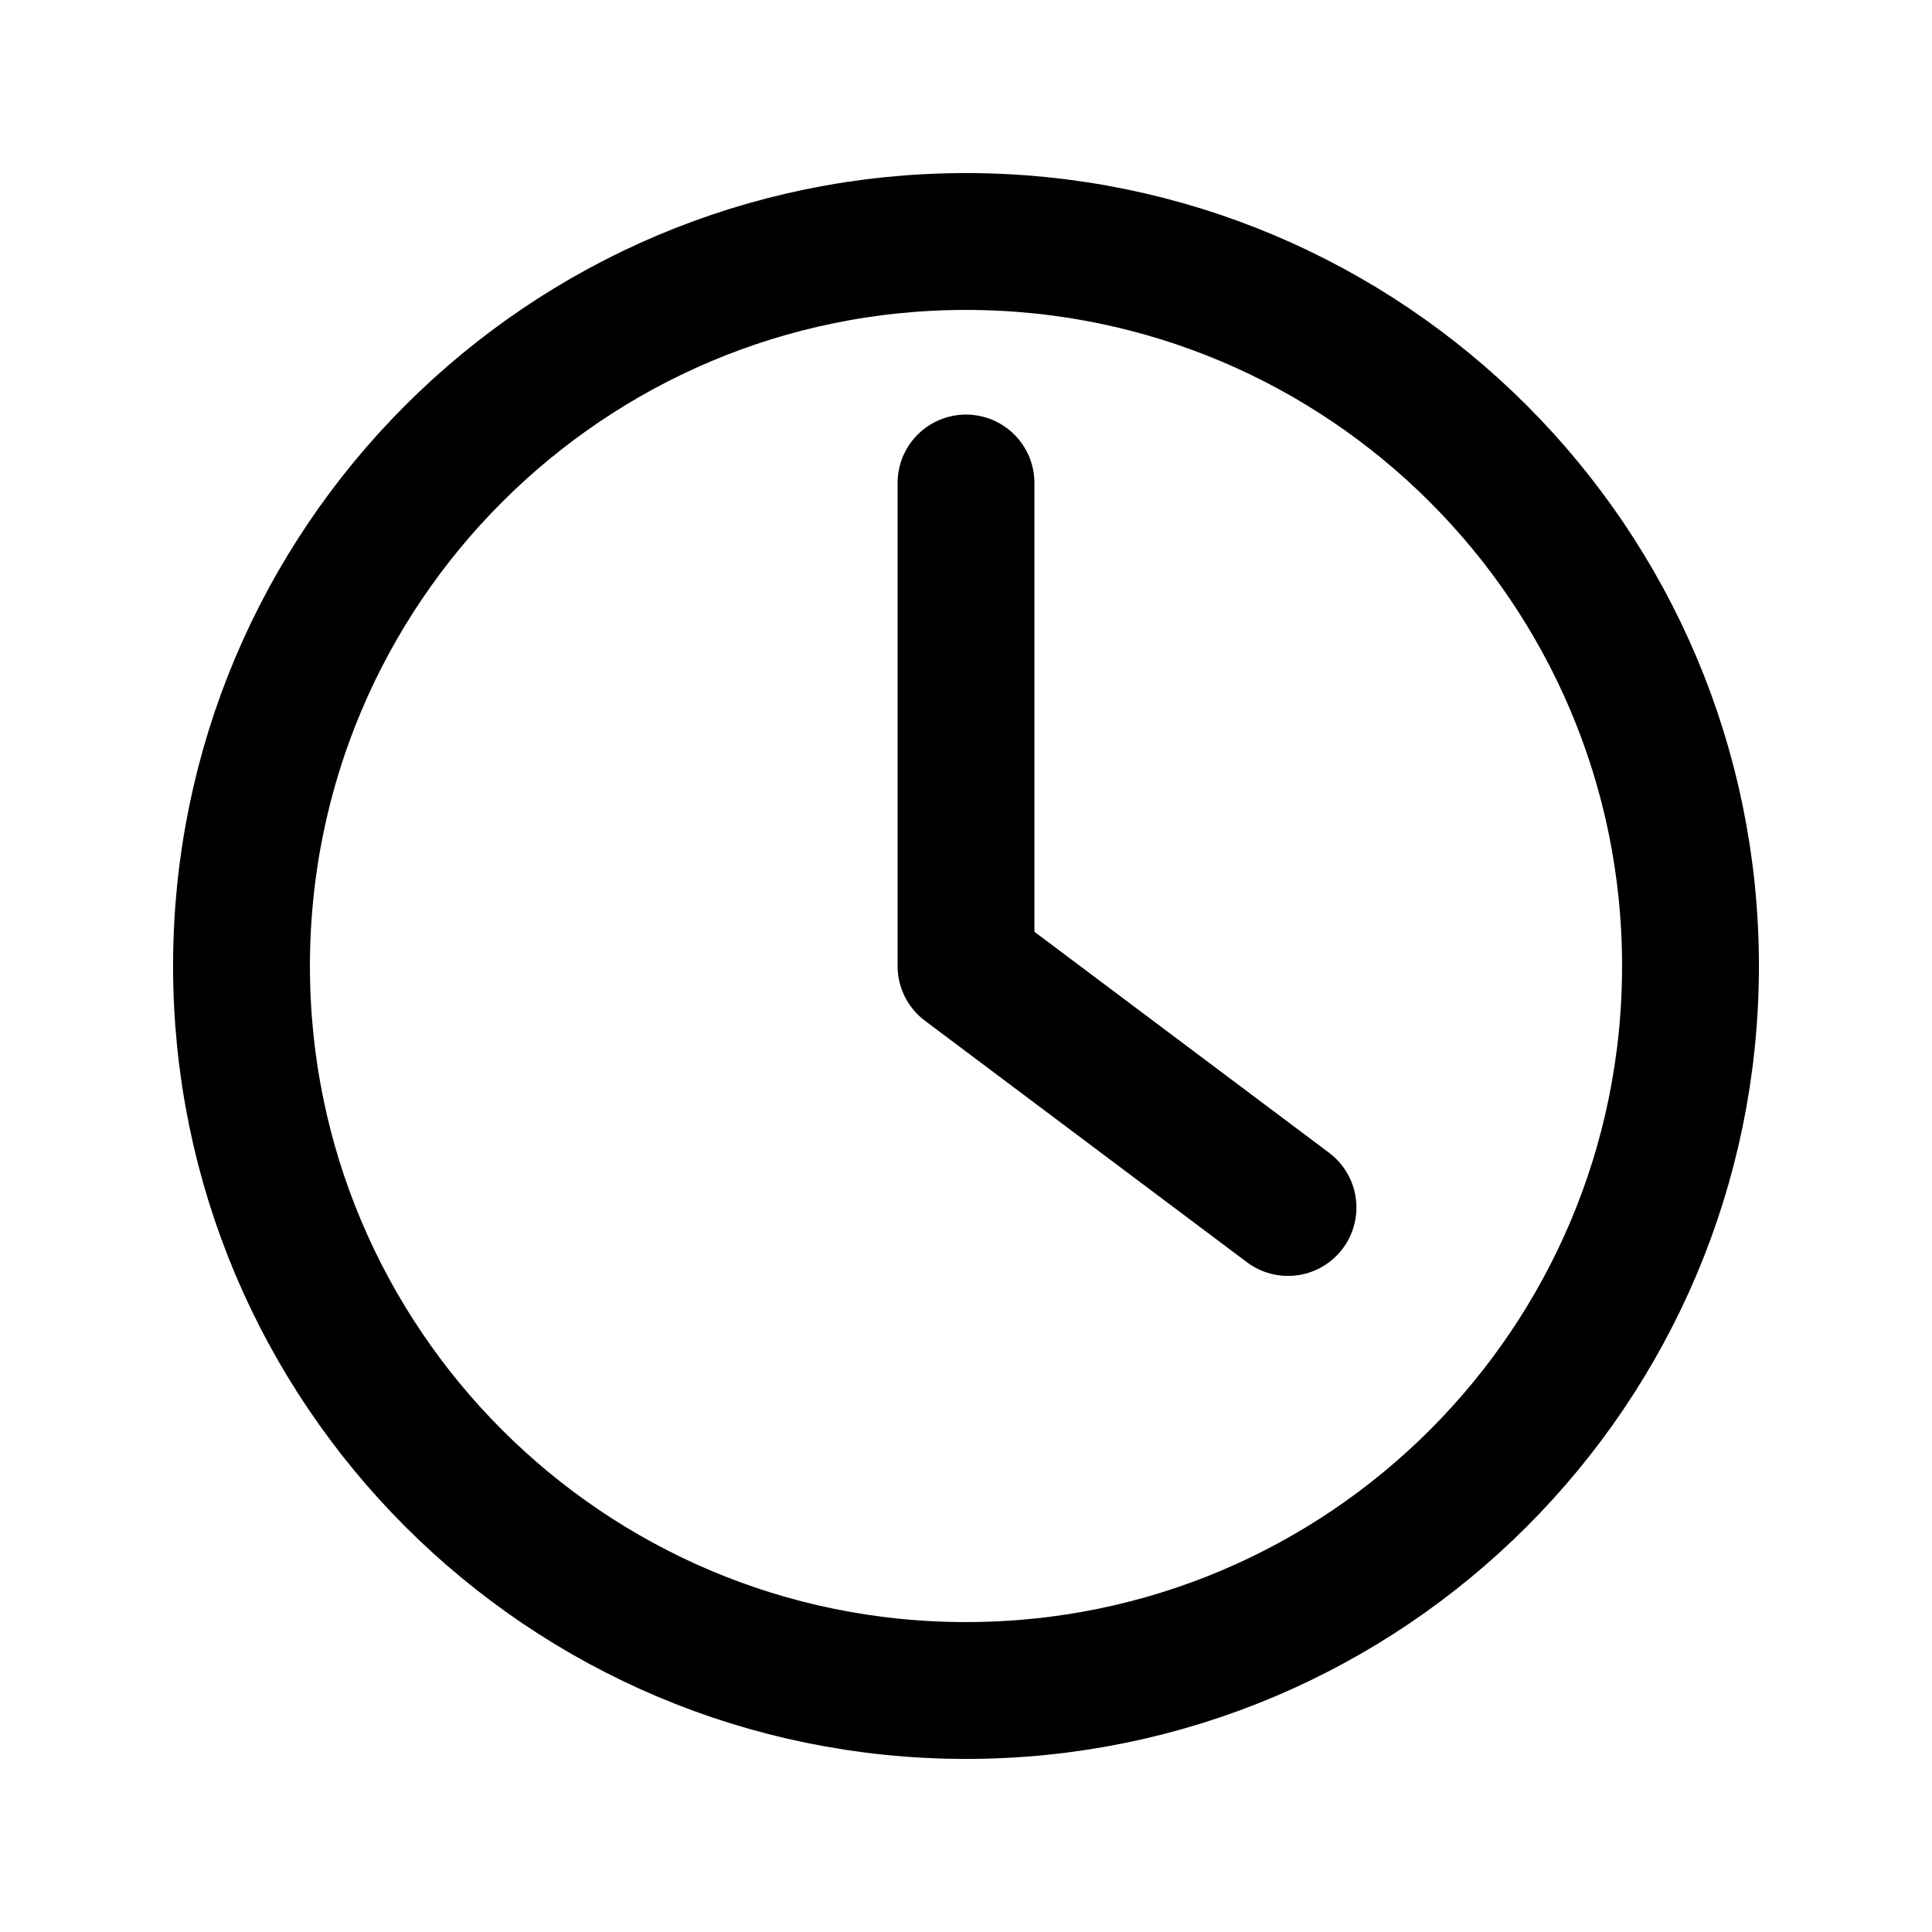
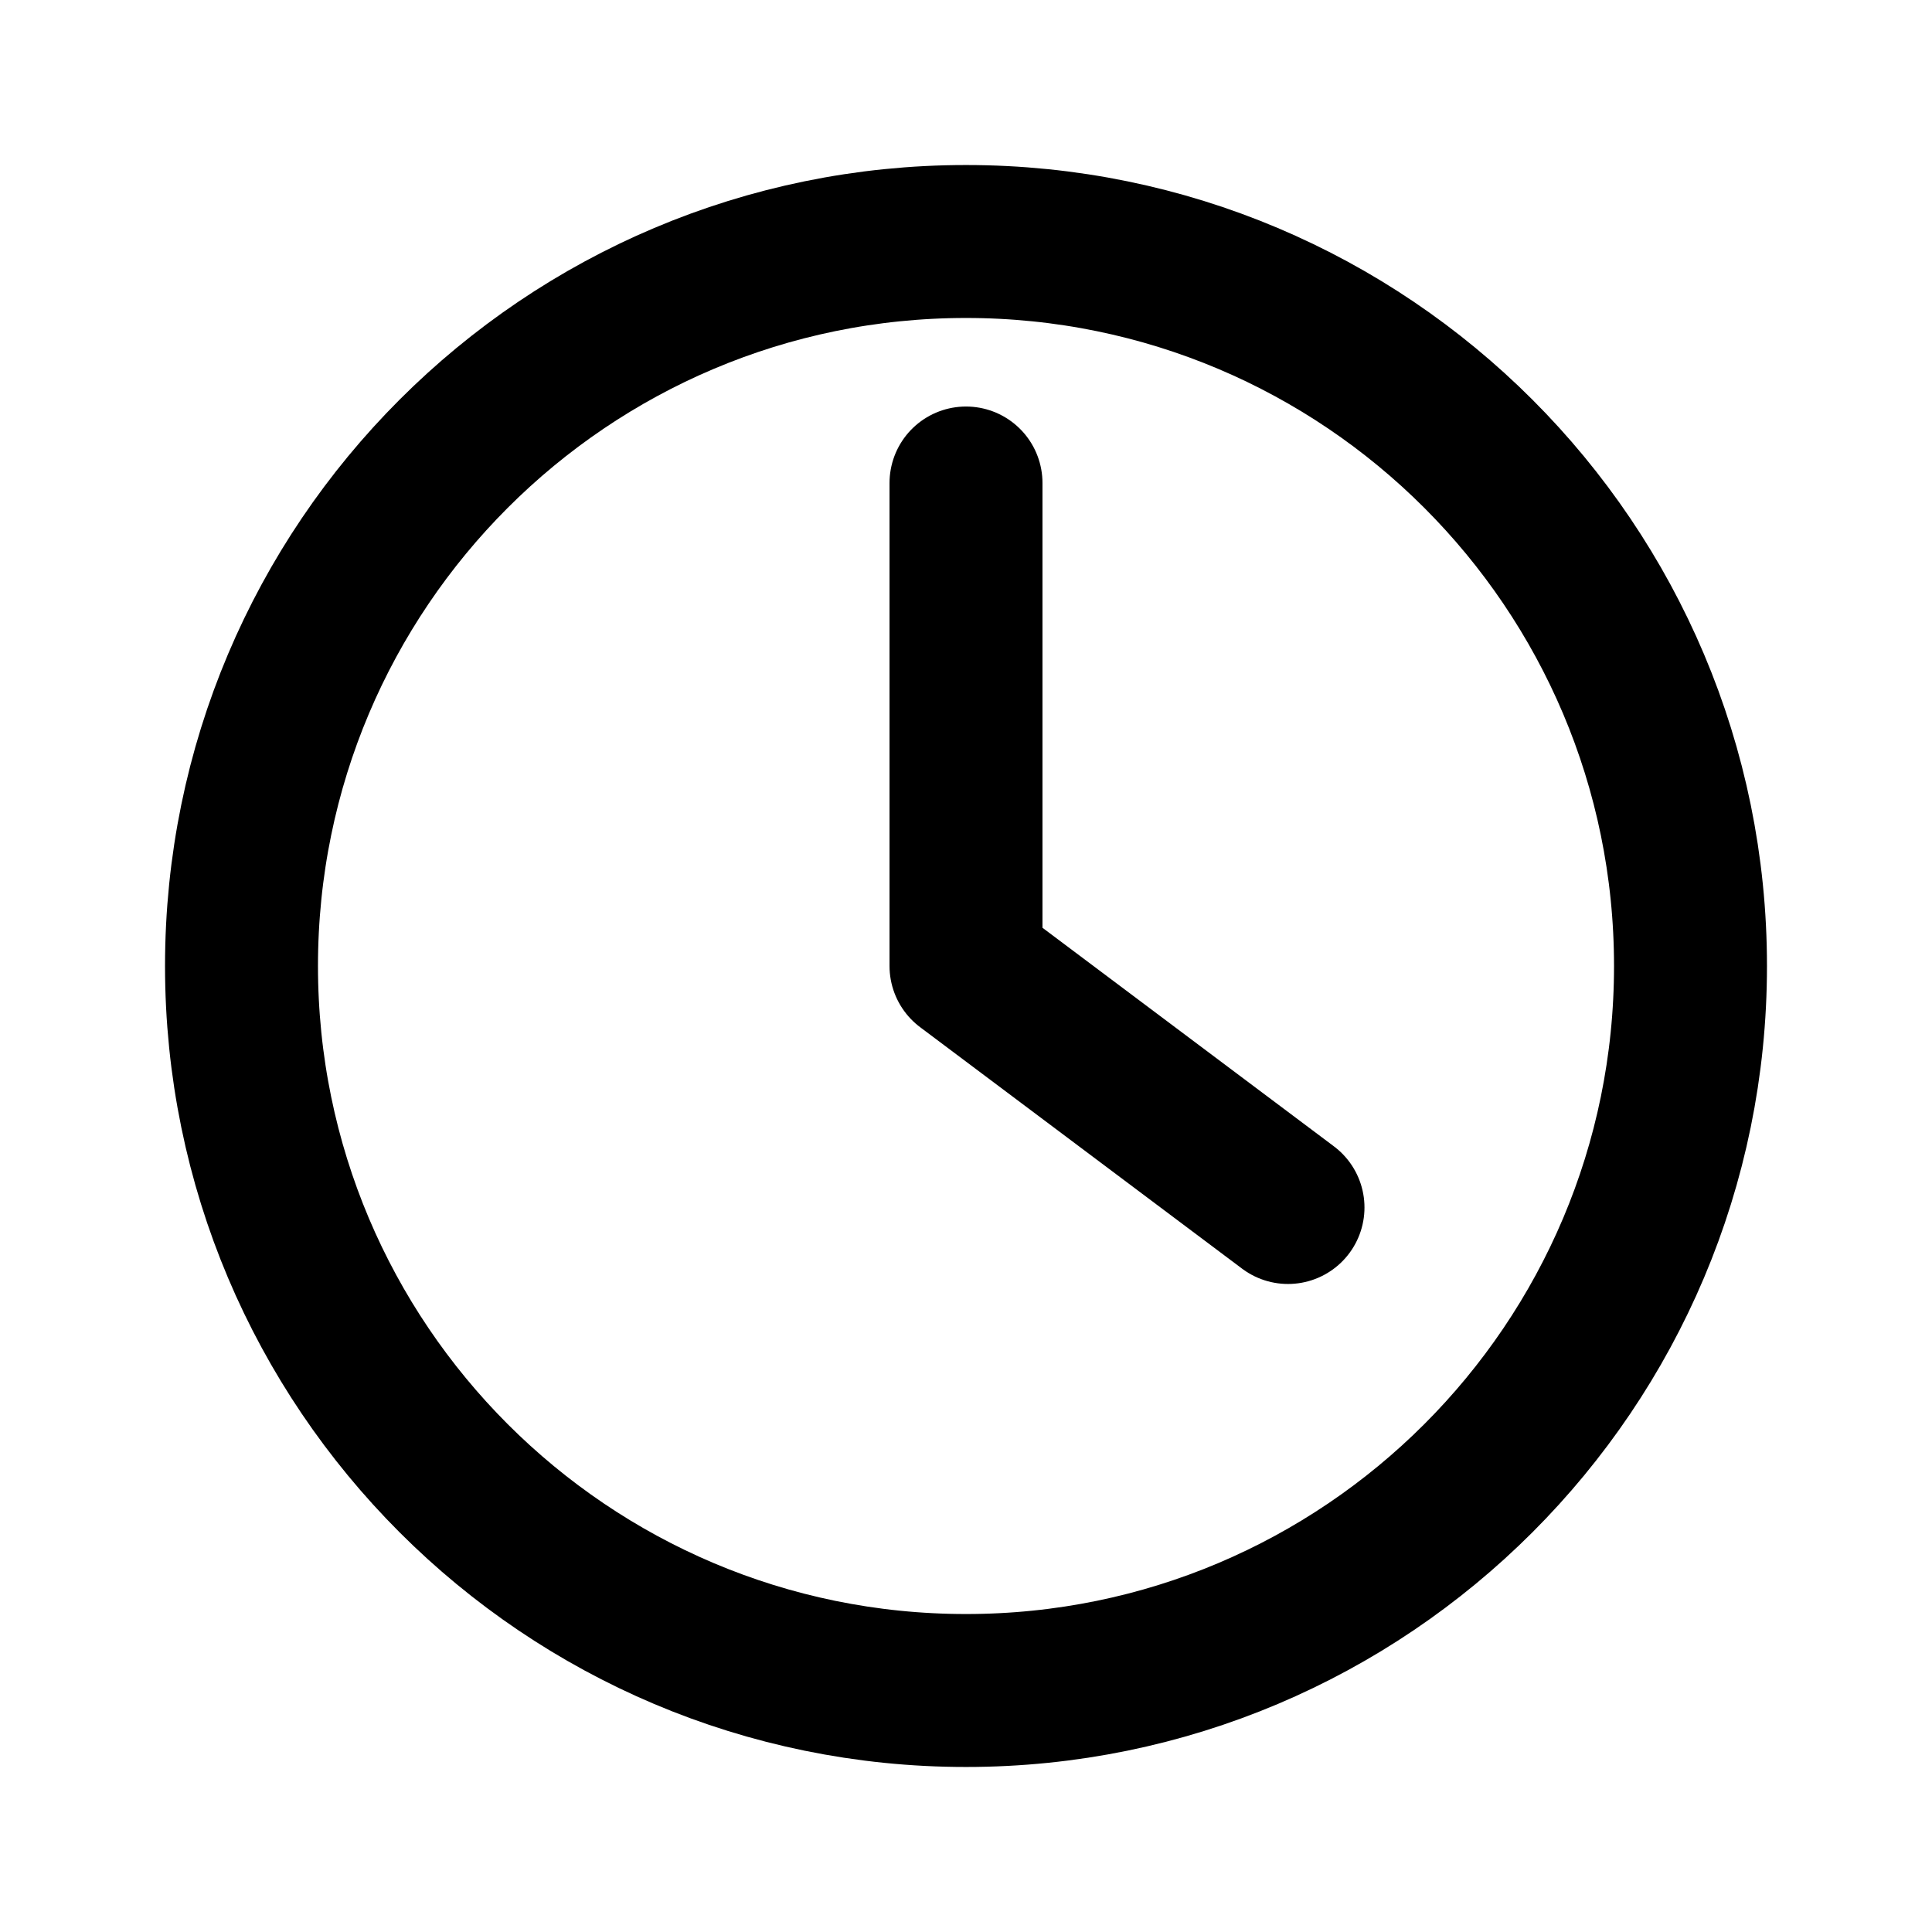
<svg xmlns="http://www.w3.org/2000/svg" viewBox="0 0 24 24">
-   <g fill="none" stroke="currentColor" stroke-width="1.7" stroke-linecap="round" stroke-linejoin="round">
+   <g fill="none" stroke="currentColor" stroke-width="1.9" stroke-linecap="round" stroke-linejoin="round">
    <circle cx="12" cy="12" r="9" />
    <path d="M12 6v6l4 3" />
  </g>
</svg>
